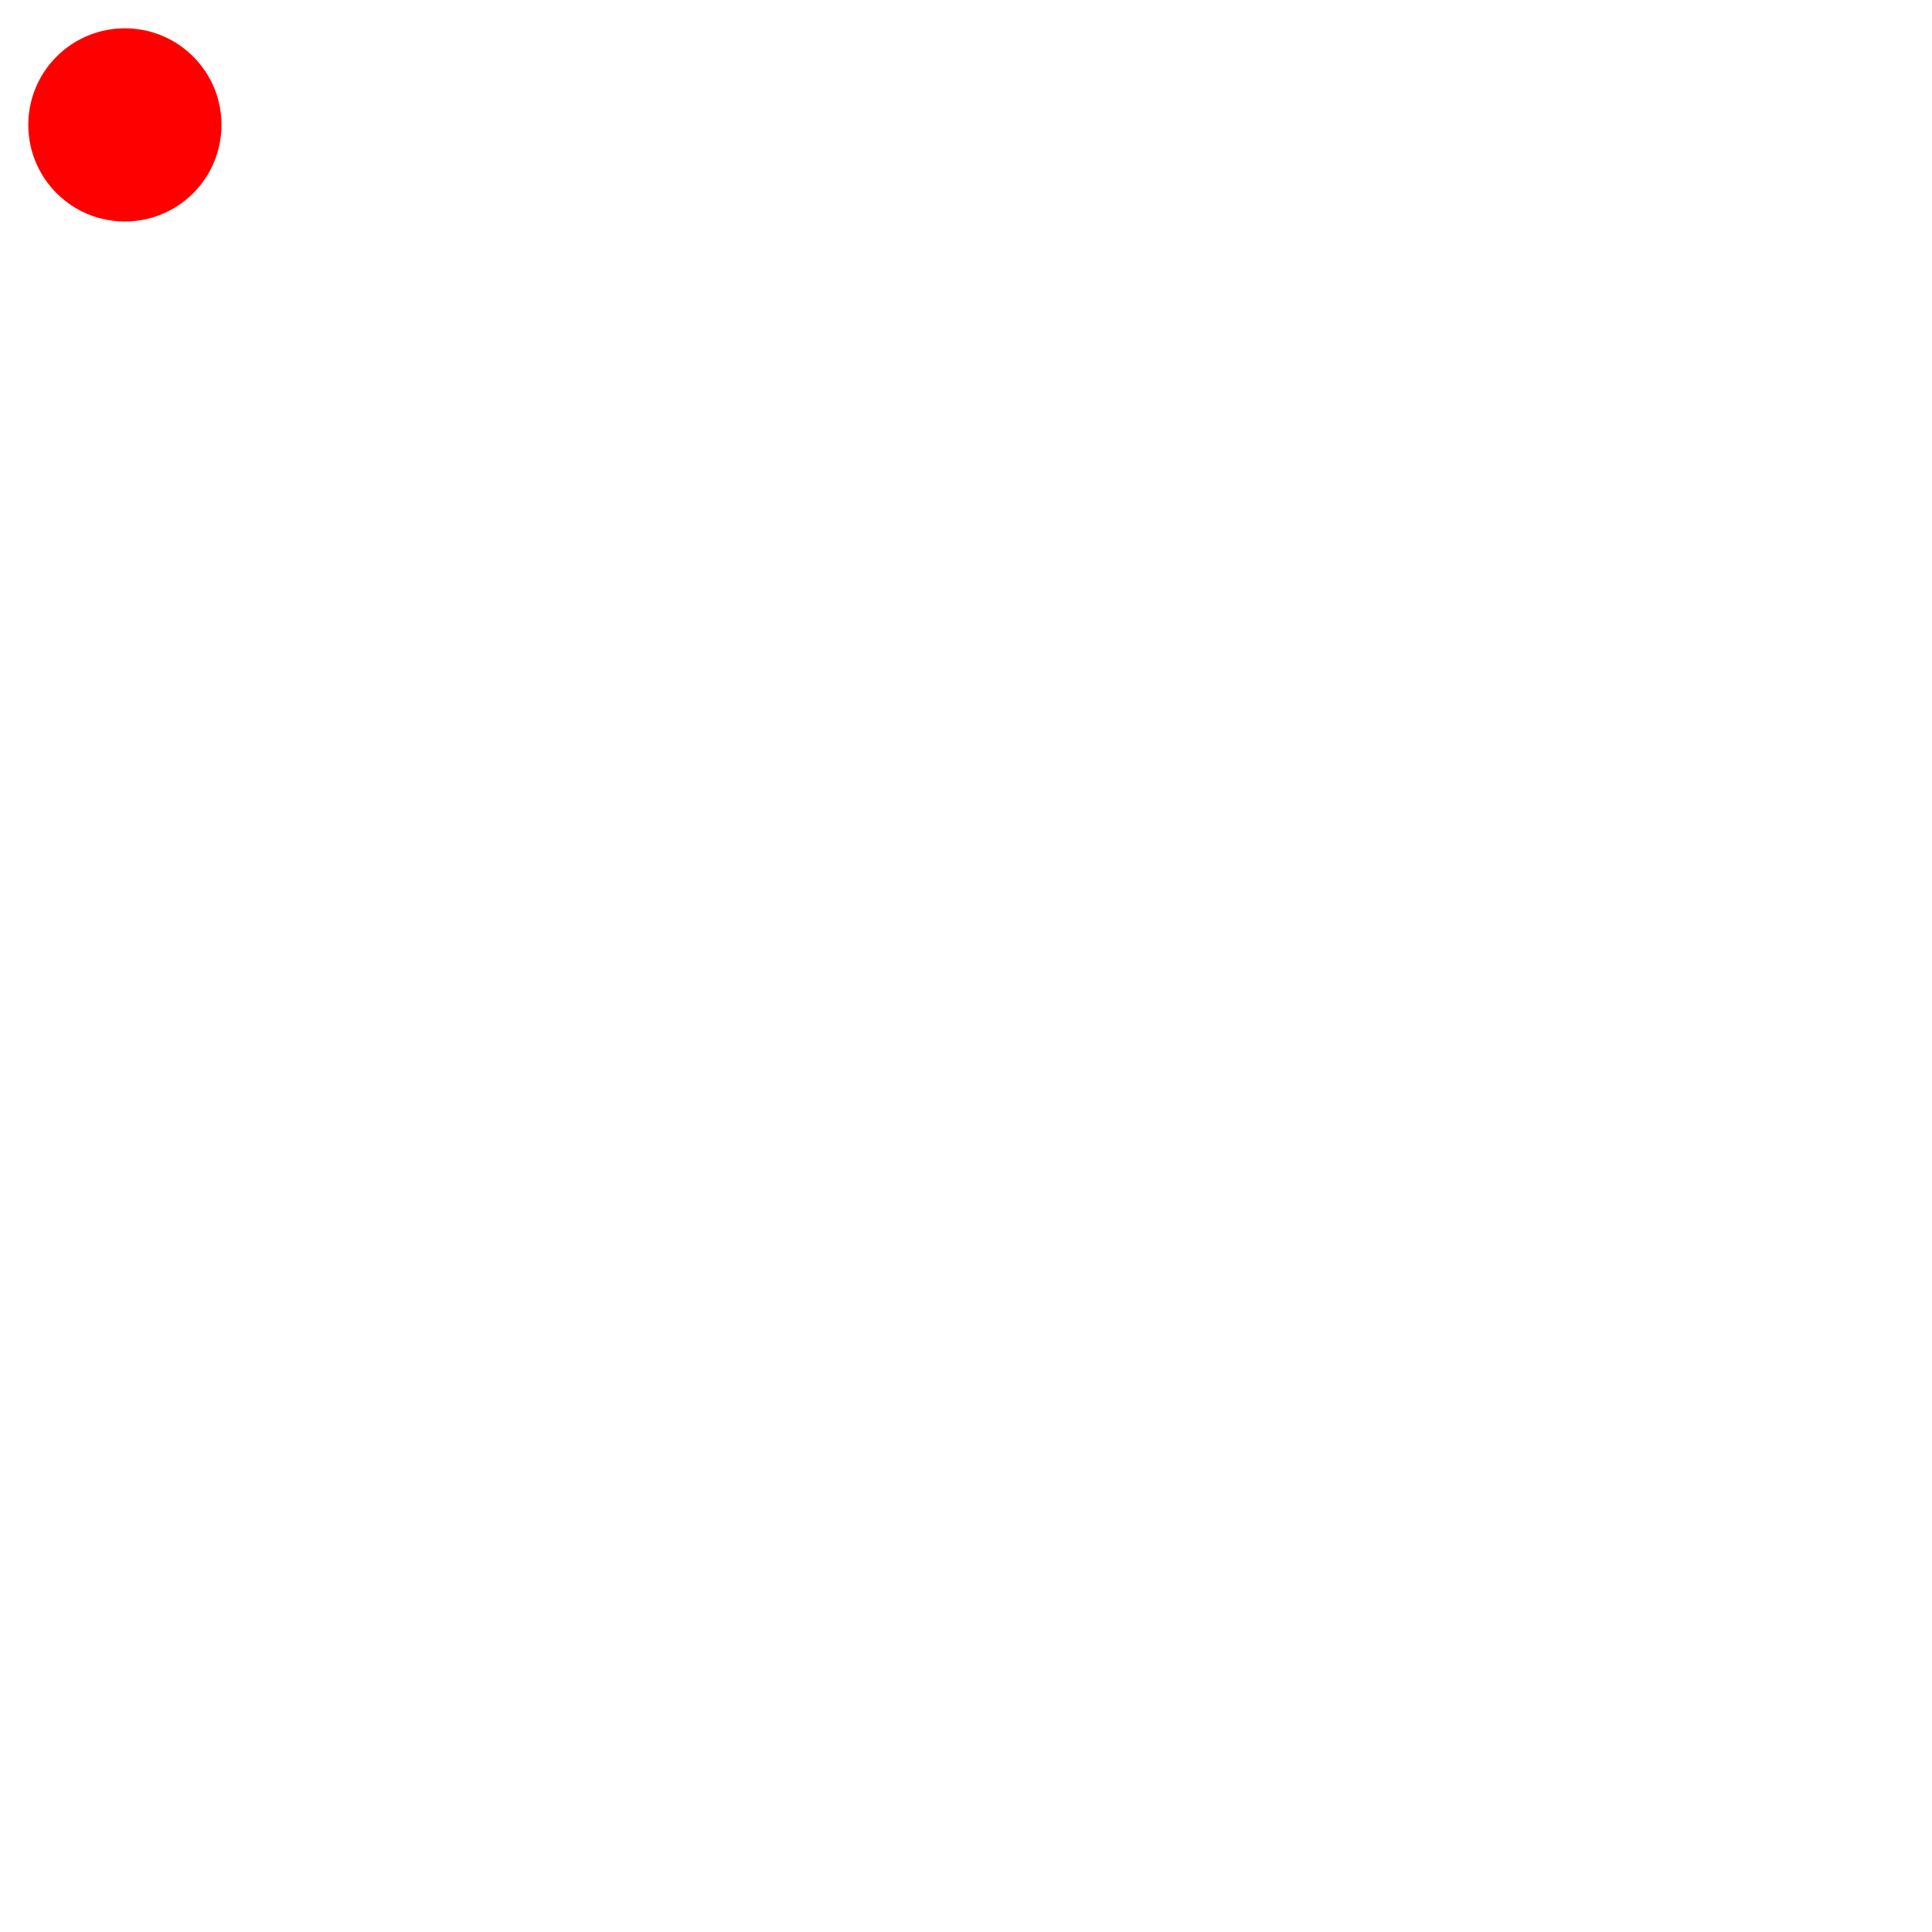
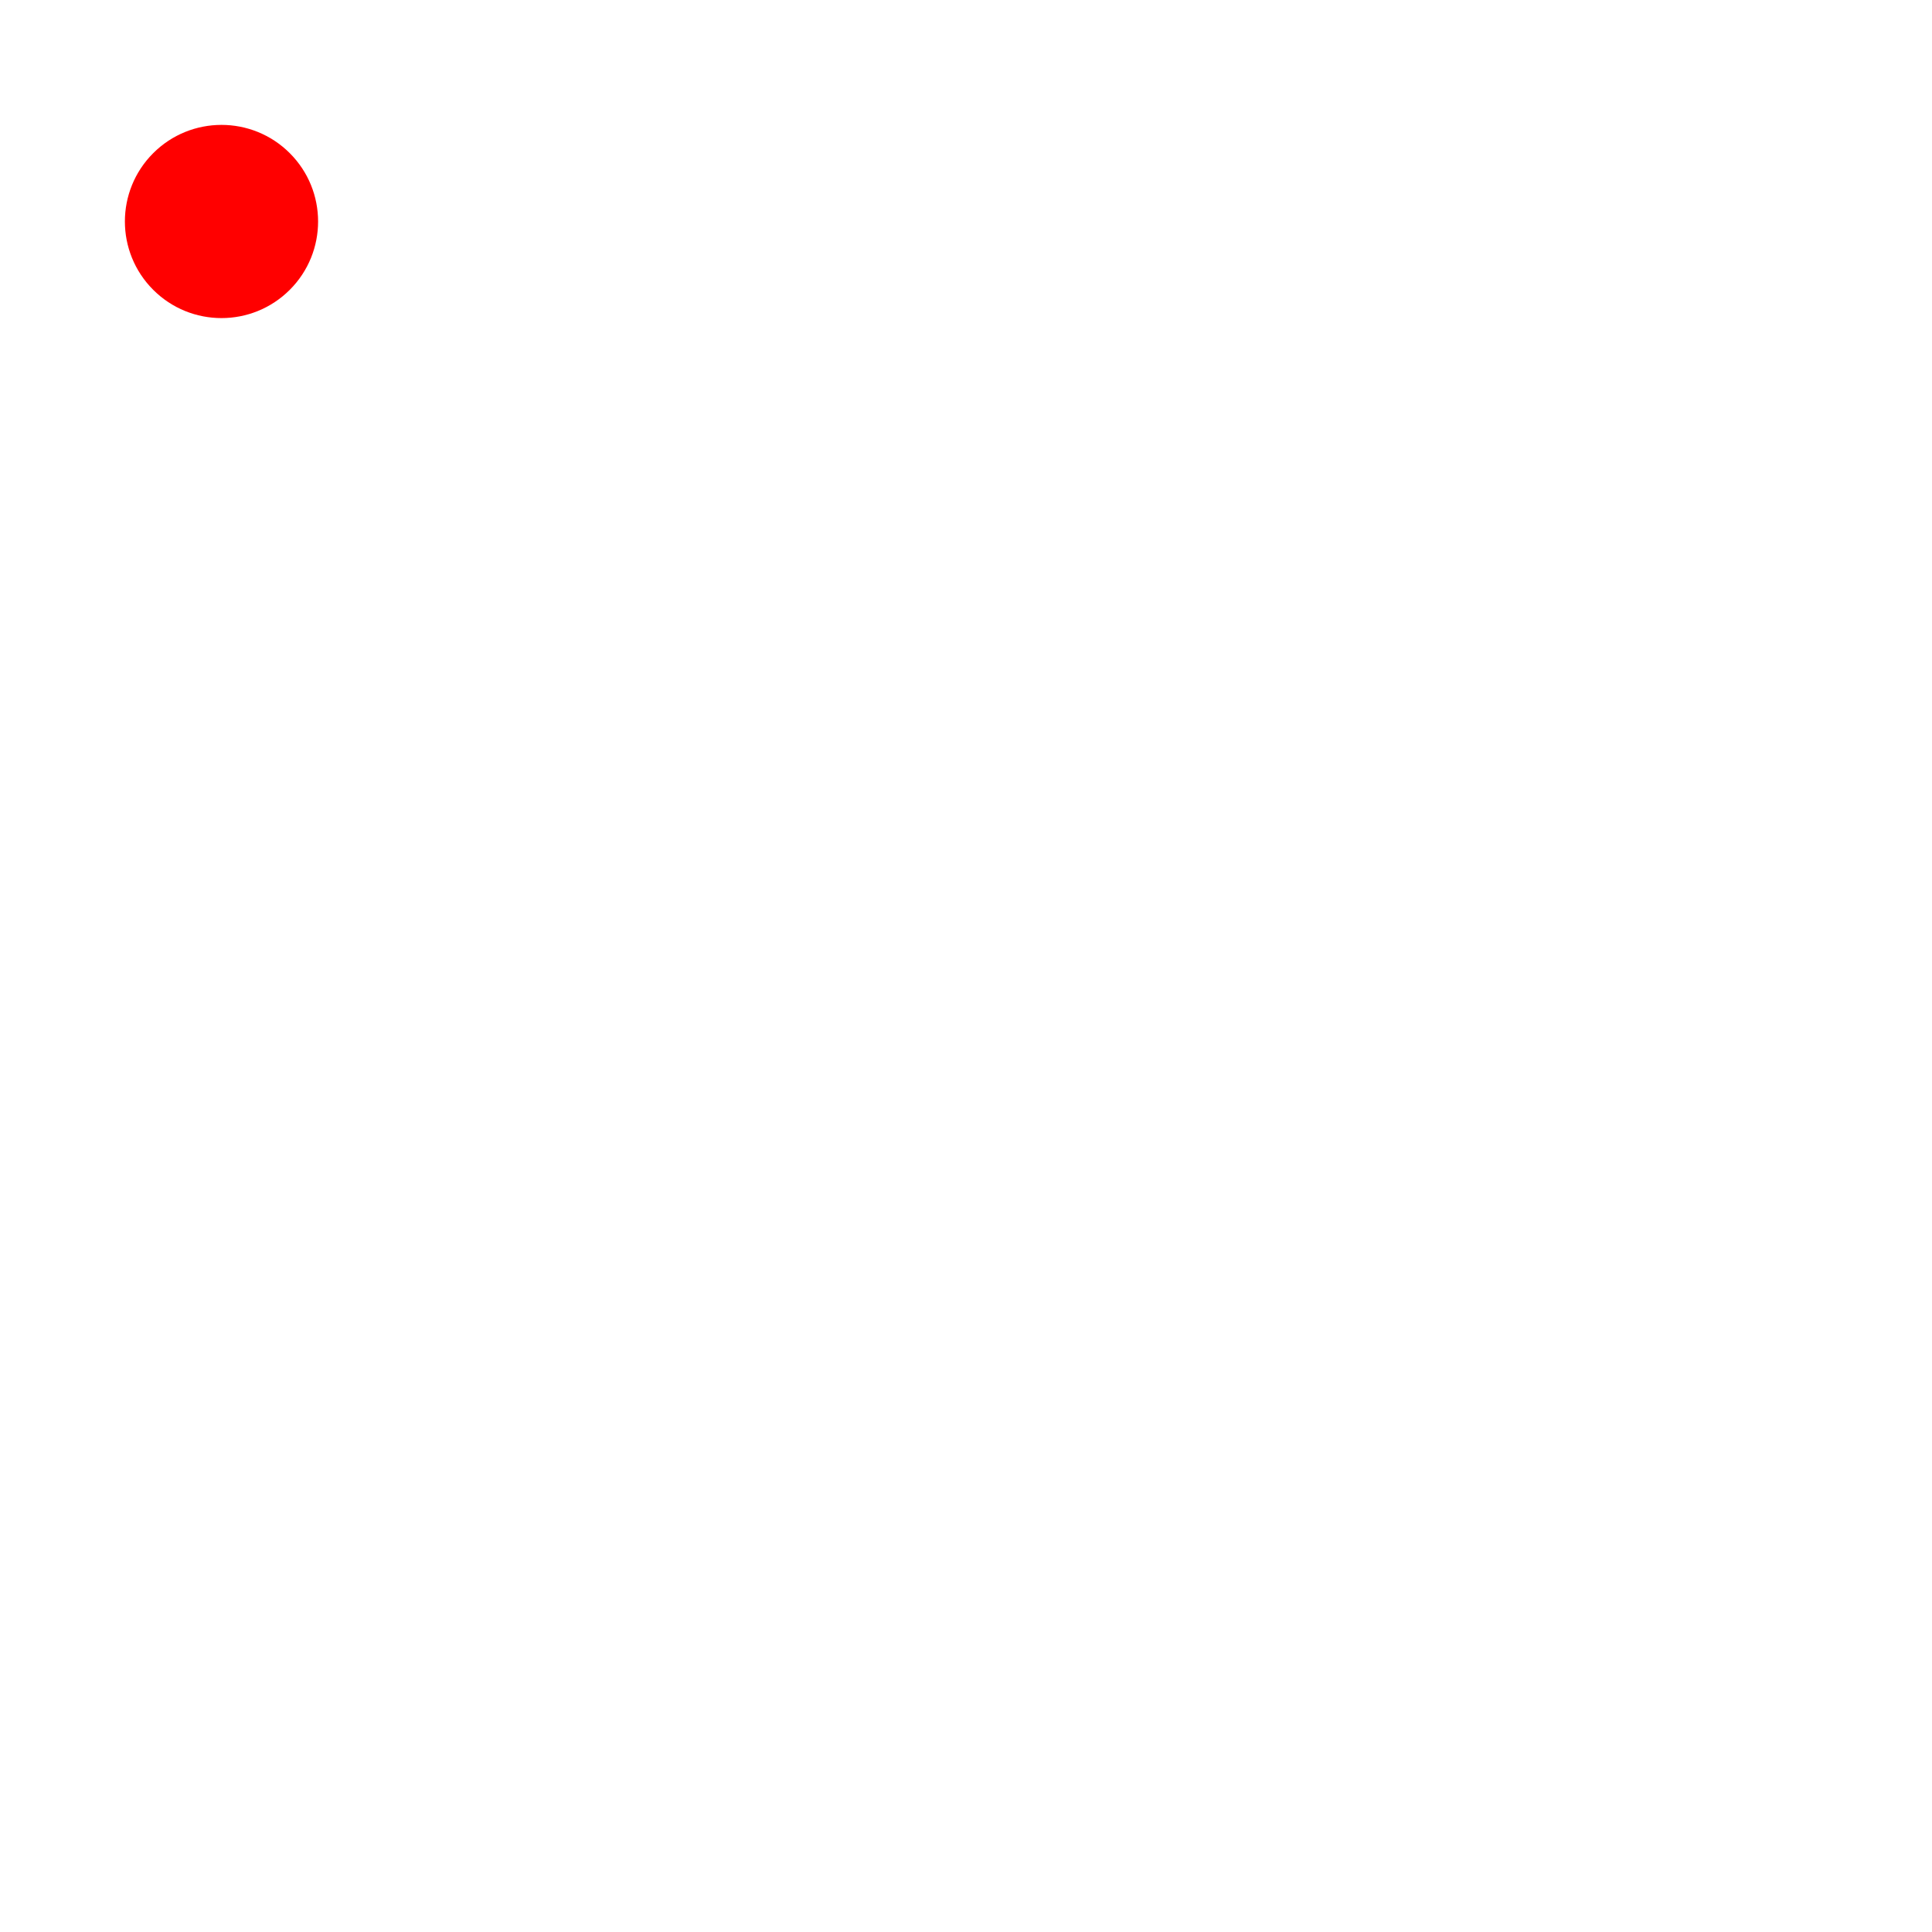
<svg xmlns="http://www.w3.org/2000/svg" xmlns:ns1="https://www.gtk.org/grappa" ns1:version="1" ns1:state="0" ns1:state-change-delay="1000ms" ns1:time-since-load="1000ms" width="100" height="100" viewBox="0 0 100 100">
  <path id="line" stroke="rgb(0,0,0)" stroke-dasharray="0 2" pathLength="1" d="M 10 10 L 90 90">
    <set id="gpa:out-of-state:line" attributeName="visibility" begin="gpa:states(0).end; 0ms" end="gpa:states(0).begin" to="hidden" ns1:status="done" ns1:computed-simple-duration="indefinite" />
    <animate id="gpa:transition:fade-in:stroke-dasharray:line" attributeName="stroke-dasharray" begin="gpa:states(0).begin" dur="1000ms" repeatDur="1000ms" fill="freeze" from="0 2" to="1 0" keySplines="0 0 1 1" keyTimes="0; 1" calcMode="spline" ns1:status="running" ns1:current-start-time="1000ms" ns1:current-end-time="2000ms" />
    <animate id="gpa:transition:fade-out:stroke-dasharray:line" attributeName="stroke-dasharray" begin="gpa:states(0).end -1000ms" dur="1000ms" repeatDur="1000ms" fill="freeze" from="1 0" to="0 2" keySplines="0 0 1 1" keyTimes="0; 1" calcMode="spline" ns1:status="inactive" />
    <set id="gpa:path-length" attributeName="pathLength" begin="0ms" end="indefinite" to="1" ns1:status="running" ns1:computed-simple-duration="indefinite" ns1:current-start-time="0ms" />
  </path>
-   <circle id="red" transform="translate(10, 10) rotate(45, 0, 0) translate(-5, -5)" fill="rgb(255,0,0)" pathLength="1" cx="0" cy="5" r="5">
+   <circle id="red" transform="translate(10, 10) rotate(45, 5, 5)" fill="rgb(255,0,0)" pathLength="1" cx="0" cy="5" r="5">
    <set id="gpa:out-of-state:red" attributeName="visibility" begin="gpa:states(all).end; 0ms" end="gpa:states(all).begin" to="hidden" ns1:status="done" ns1:computed-simple-duration="indefinite" />
    <animateMotion id="gpa:attachment:red" begin="0ms" end="0.001ms" dur="0.001ms" fill="freeze" keyTimes="0; 1" keyPoints="0.5; 0.5" rotate="auto" ns1:status="done">
      <mpath href="line" />
    </animateMotion>
    <animateMotion id="gpa:attachment-transition:fade-in:red" begin="gpa:transition:fade-in:stroke-dasharray:line.begin" end="gpa:transition:fade-in:stroke-dasharray:line.end" dur="1000ms" fill="freeze" keySplines="0 0 1 1" keyTimes="0; 1" calcMode="spline" keyPoints="0; 0.5" rotate="auto" ns1:status="running" ns1:current-start-time="1000ms" ns1:current-end-time="2000ms">
      <mpath href="line" />
    </animateMotion>
    <animateMotion id="gpa:attachment-transition:fade-out:red" begin="gpa:transition:fade-out:stroke-dasharray:line.begin" end="gpa:transition:fade-out:stroke-dasharray:line.end" dur="1000ms" fill="freeze" keySplines="0 0 1 1" keyTimes="0; 1" calcMode="spline" keyPoints="0.5; 0" rotate="auto" ns1:status="inactive">
      <mpath href="line" />
    </animateMotion>
    <set id="gpa:path-length" attributeName="pathLength" begin="0ms" end="indefinite" to="1" ns1:status="running" ns1:computed-simple-duration="indefinite" ns1:current-start-time="0ms" />
  </circle>
</svg>
